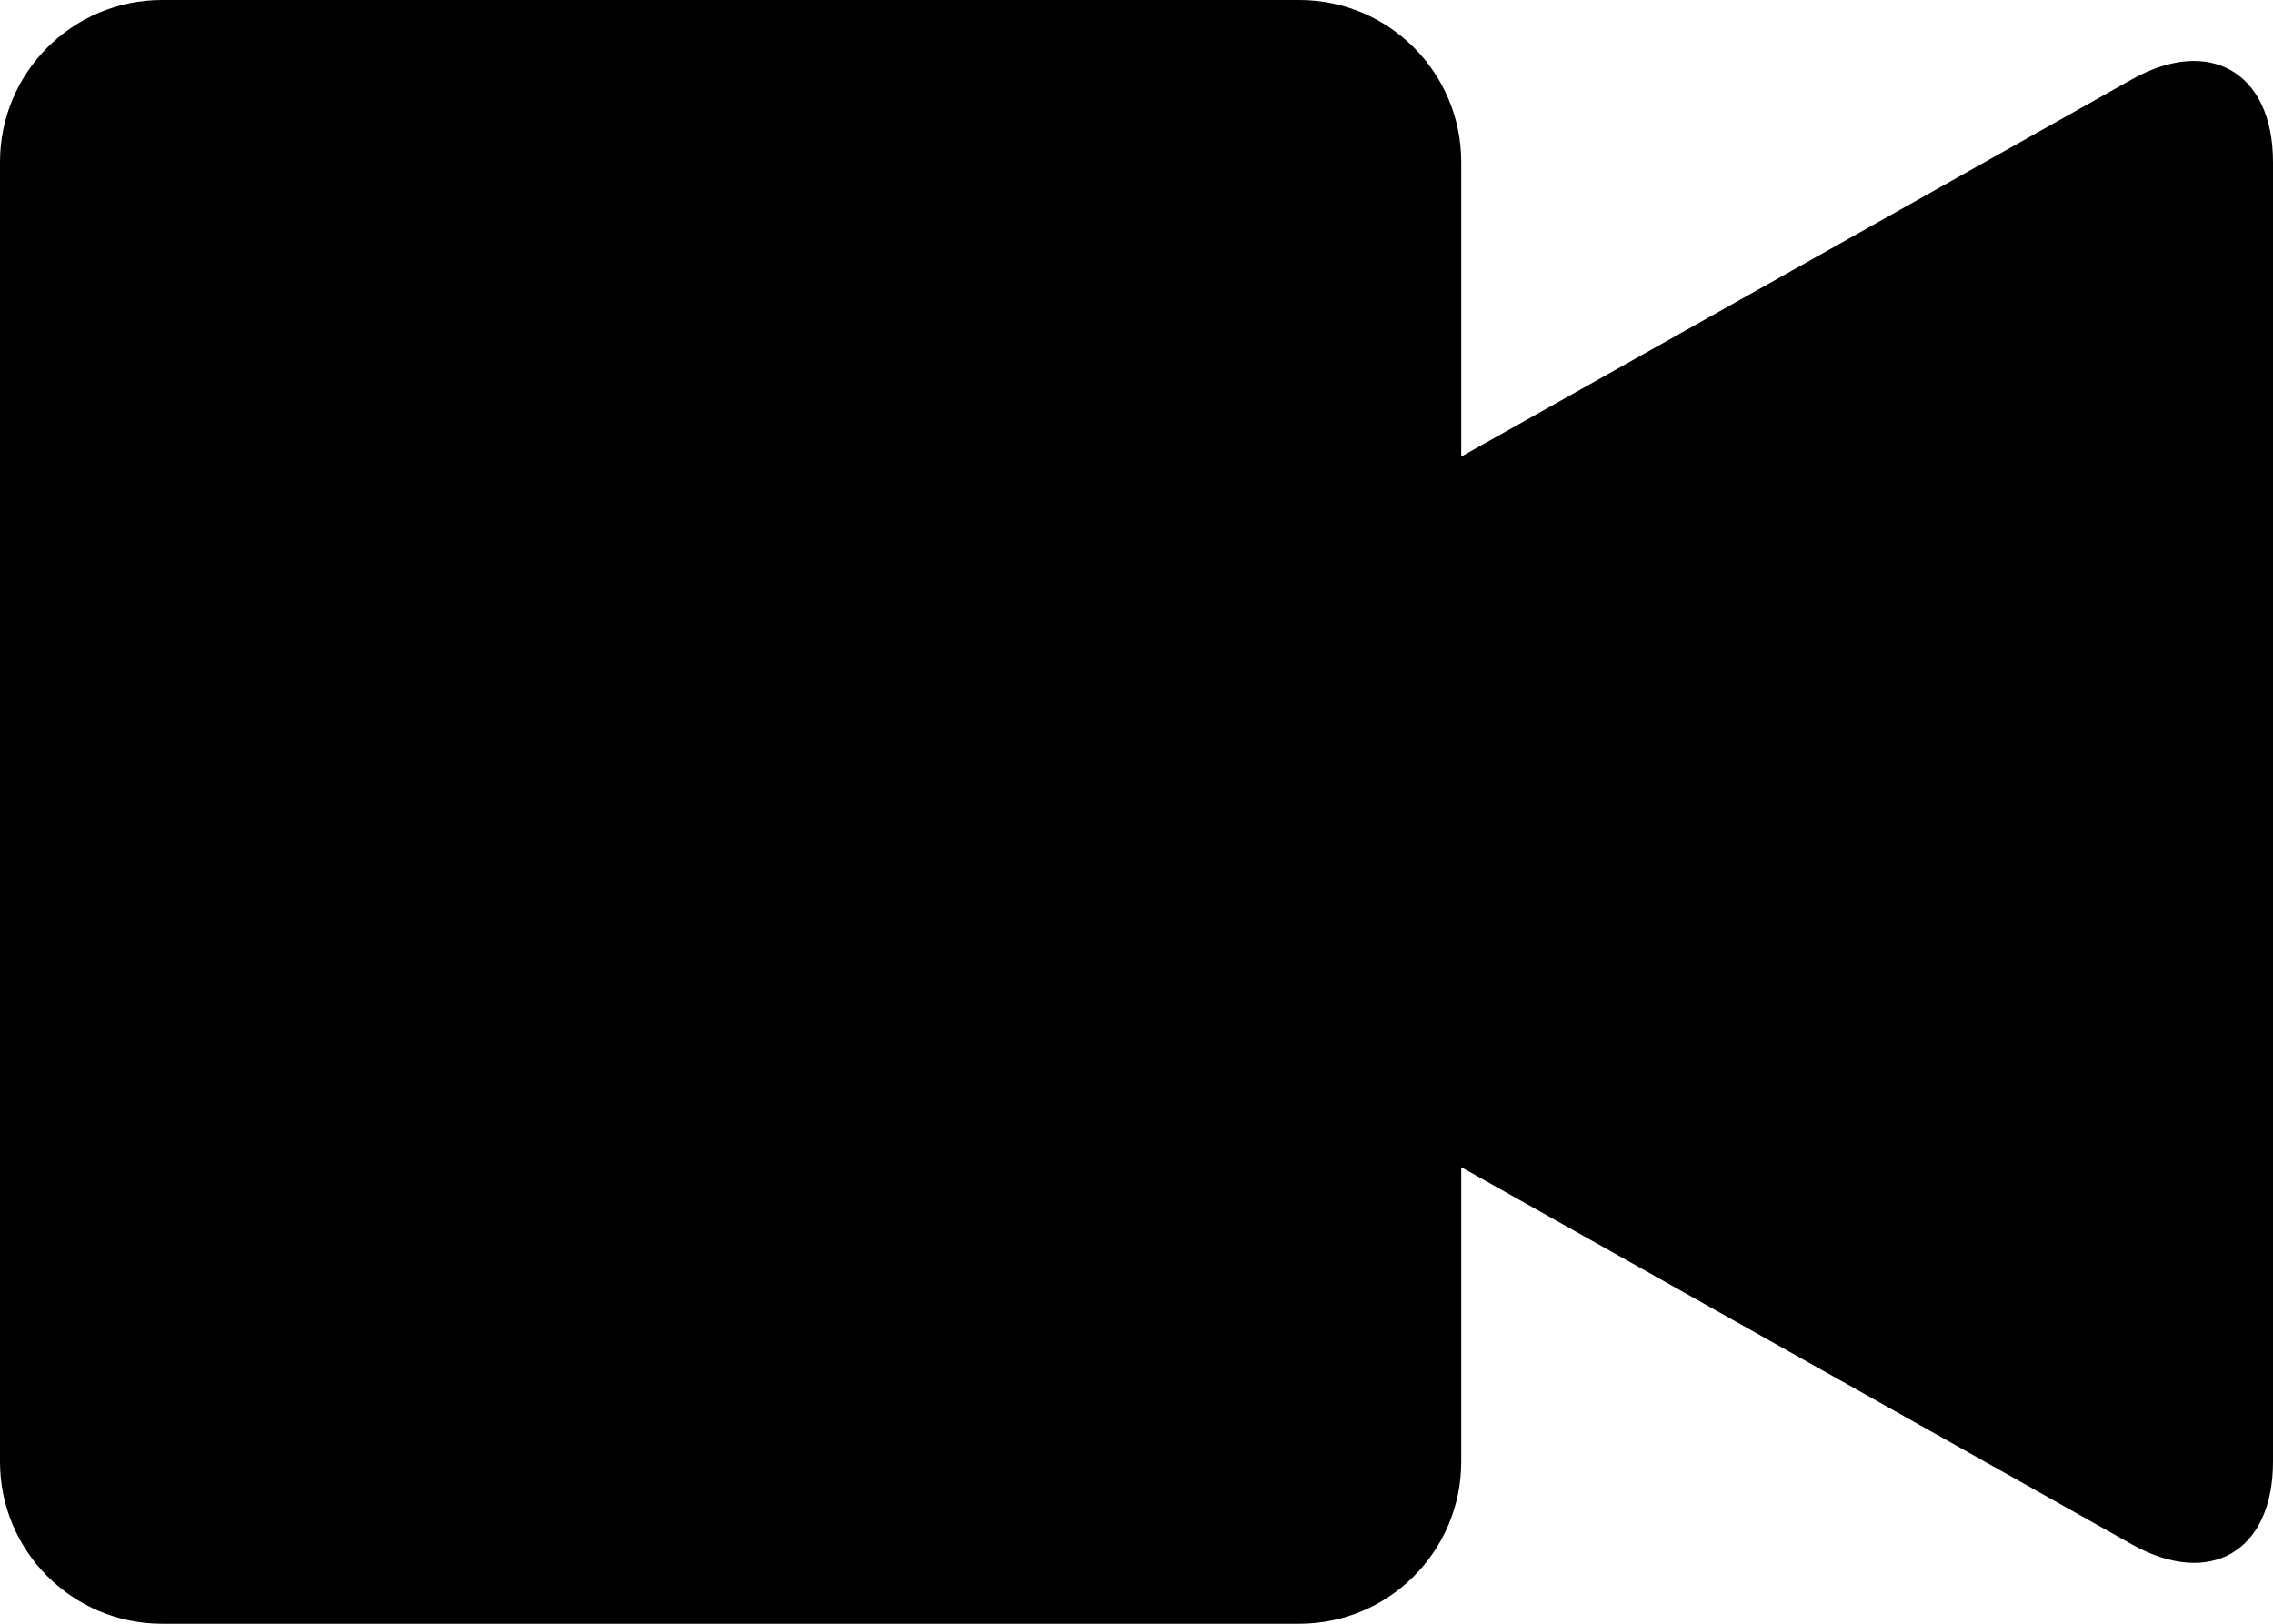
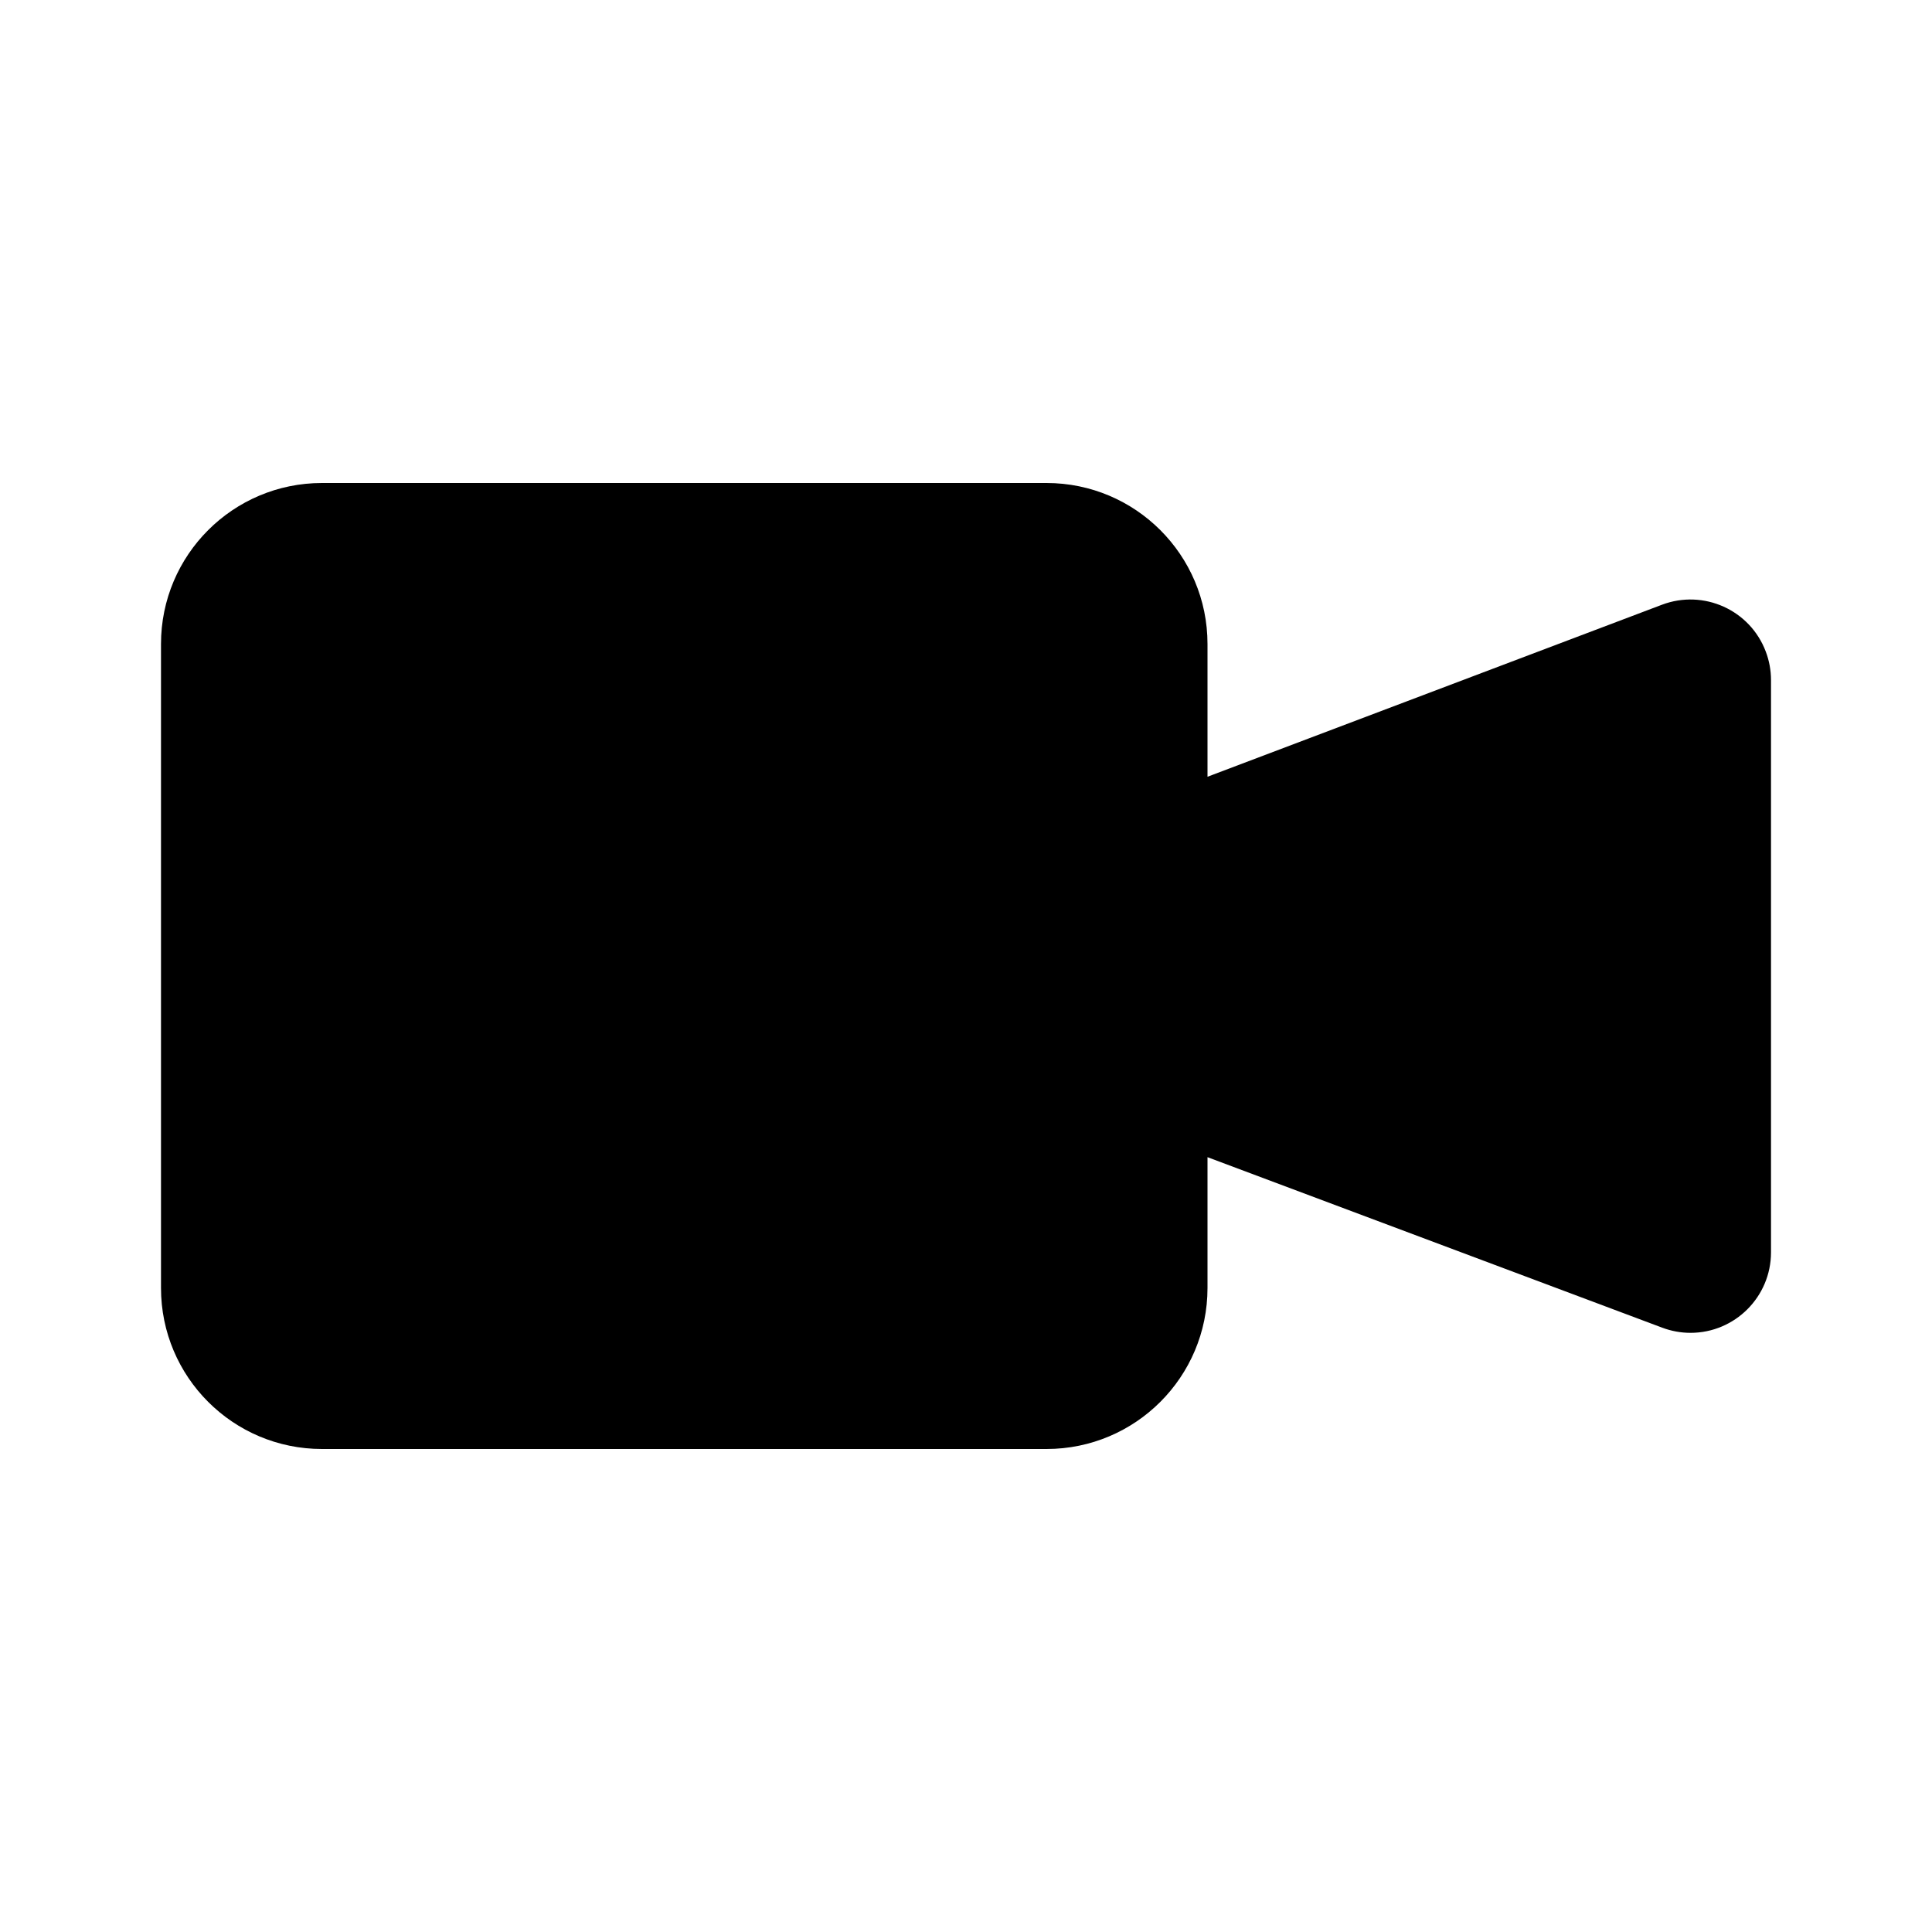
- <svg xmlns="http://www.w3.org/2000/svg" width="14px" height="10px" viewBox="0 0 14 10" version="1.1">
+ <svg xmlns="http://www.w3.org/2000/svg" width="24px" height="24px" viewBox="0 0 24 24" version="1.1">
  <defs />
  <g id="devices" stroke="none" stroke-width="1" fill="none" fill-rule="evenodd">
    <g id="video" fill="#000000">
-       <path d="M9,0.998 C9,0.446 8.553,0 8.002,0 L0.998,0 C0.446,0 0,0.447 0,0.998 L0,9.002 C0,9.554 0.447,10 0.998,10 L8.002,10 C8.554,10 9,9.553 9,9.002 L9,7.188 L13.129,9.51 C13.614,9.783 14,9.553 14,9.002 L14,0.998 C14,0.446 13.61,0.219 13.129,0.49 L9,2.812 L9,0.998 Z" id="Shape" />
+       <path d="M15,9.649 L20.646,7.512 C21.163,7.317 21.74,7.577 21.935,8.094 C21.978,8.207 22,8.327 22,8.448 L22,15.557 C22,16.109 21.552,16.557 21,16.557 C20.88,16.557 20.761,16.535 20.649,16.493 L15,14.375 L15,16 C15,17.105 14.105,18 13,18 L4,18 C2.895,18 2,17.105 2,16 L2,8 C2,6.895 2.895,6 4,6 L13,6 C14.105,6 15,6.895 15,8 L15,9.649 Z" id="Shape" />
    </g>
  </g>
</svg>
